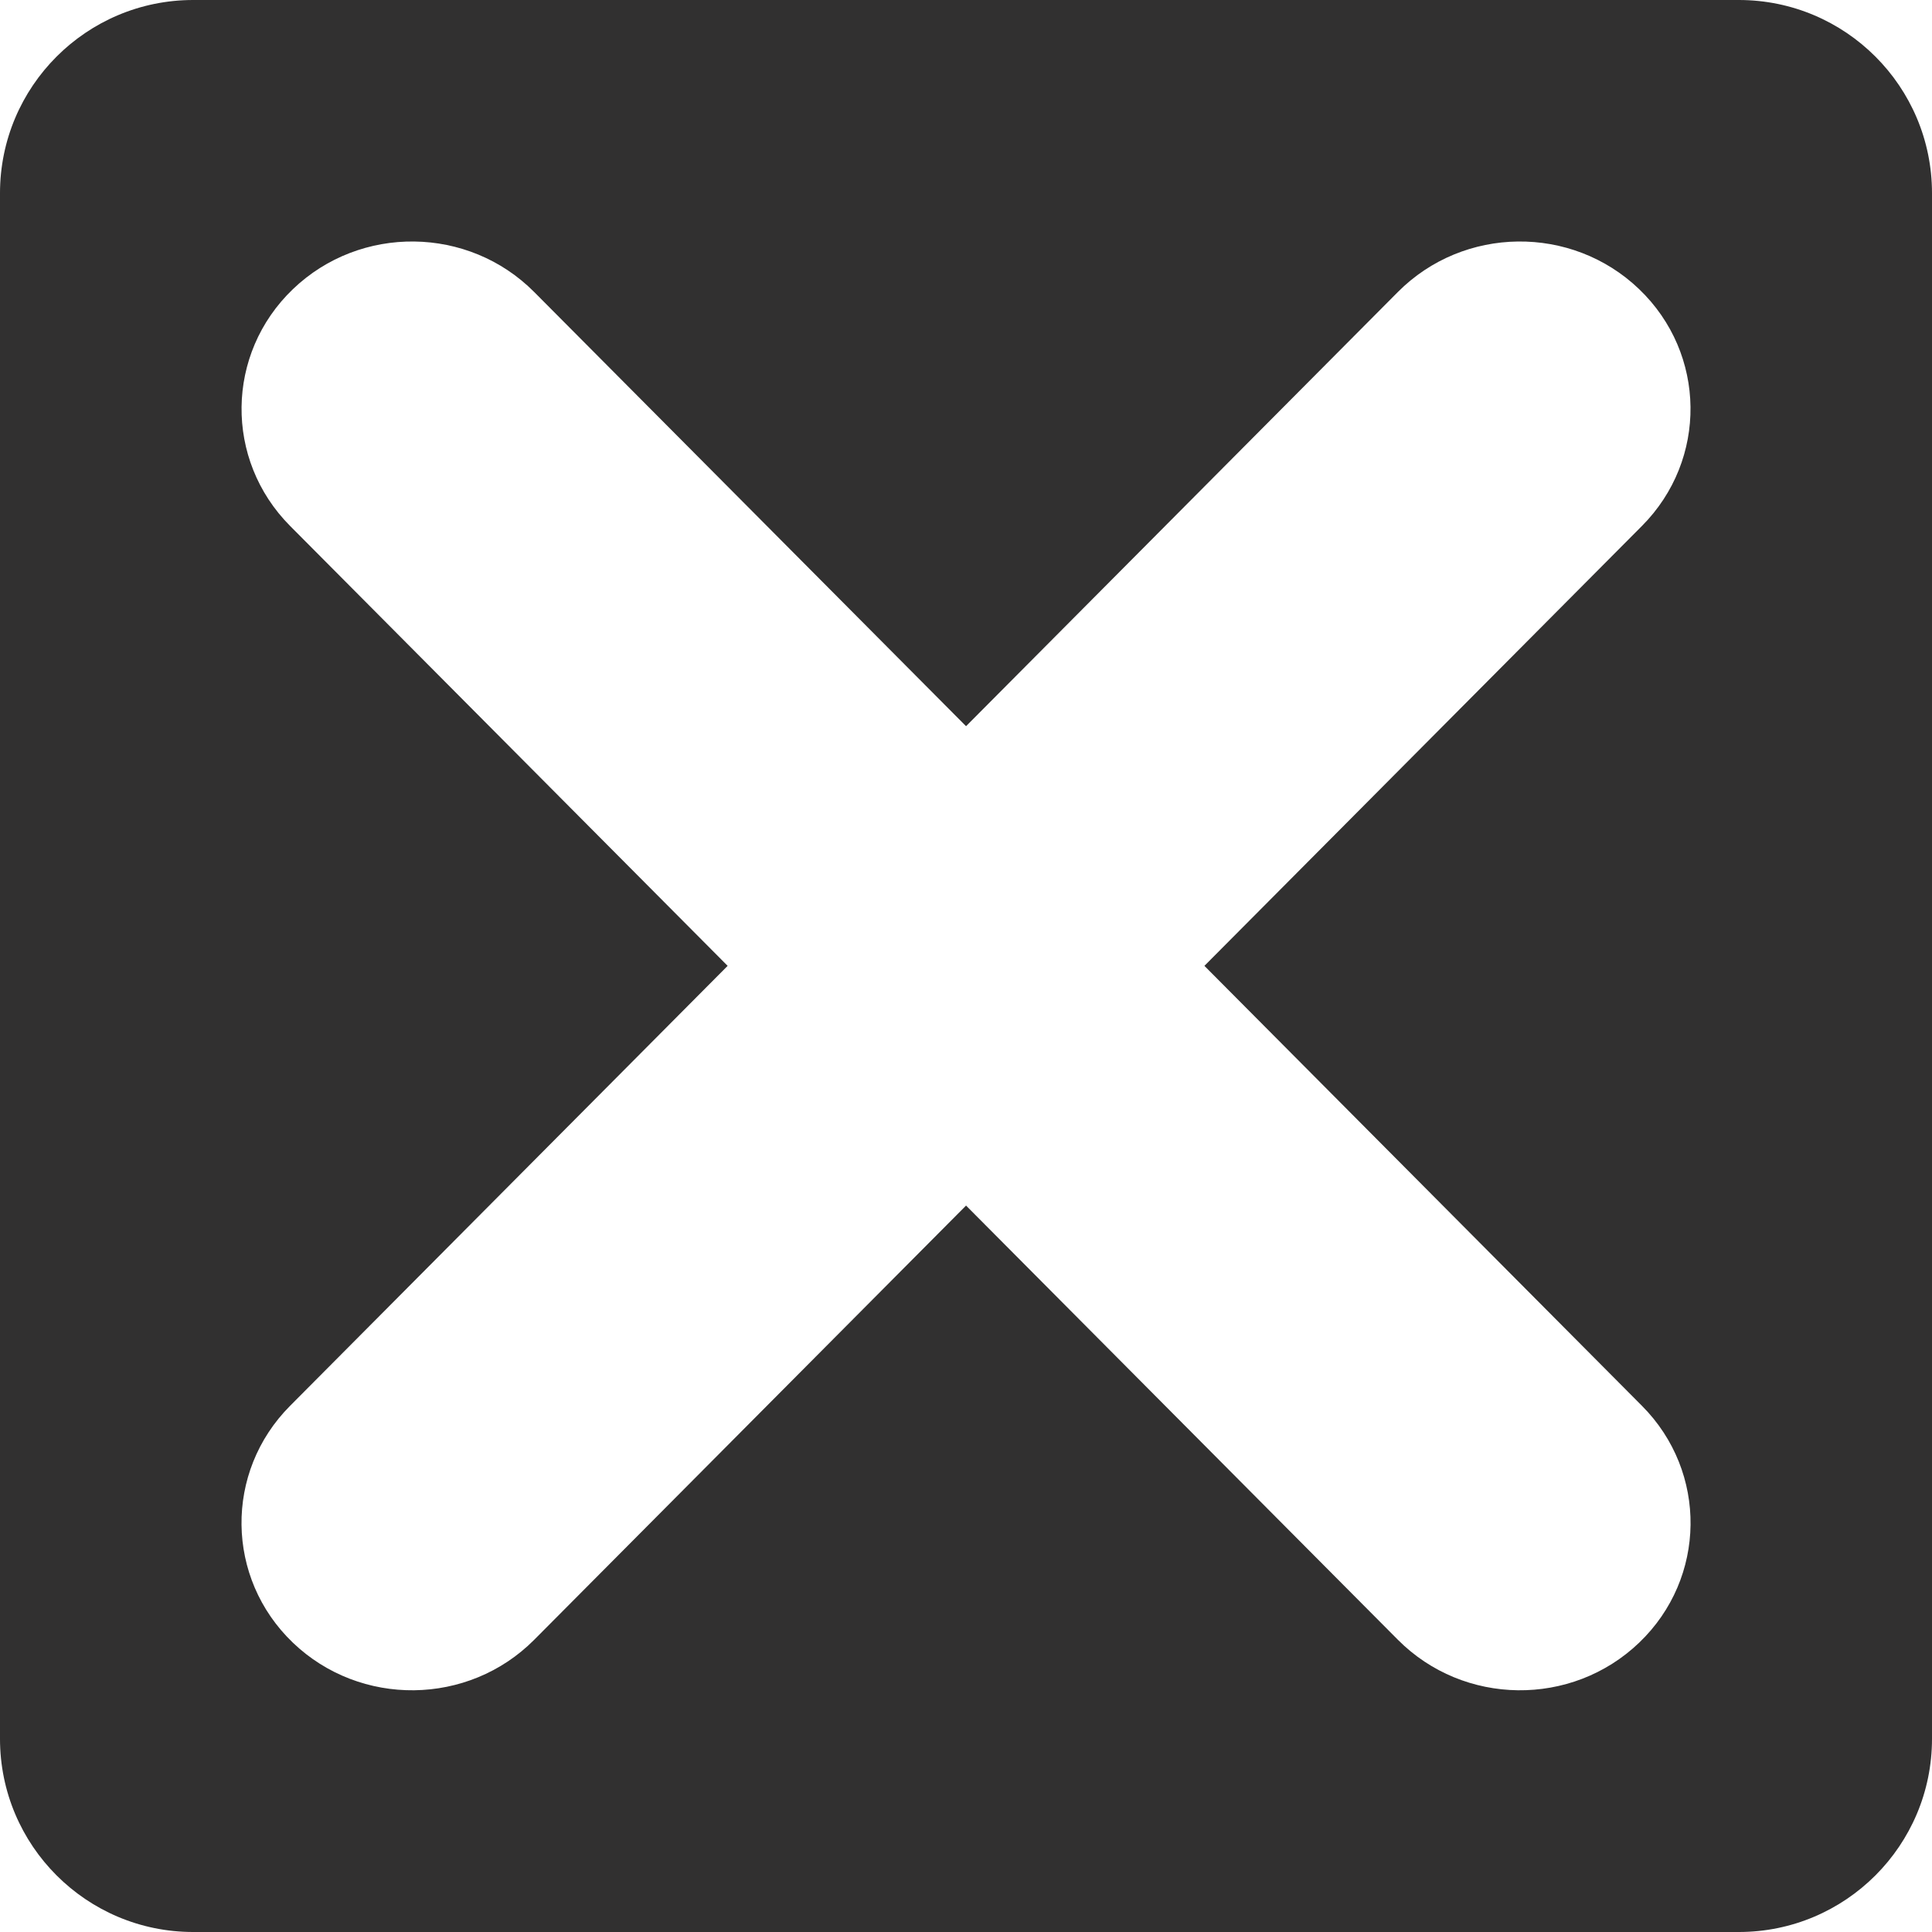
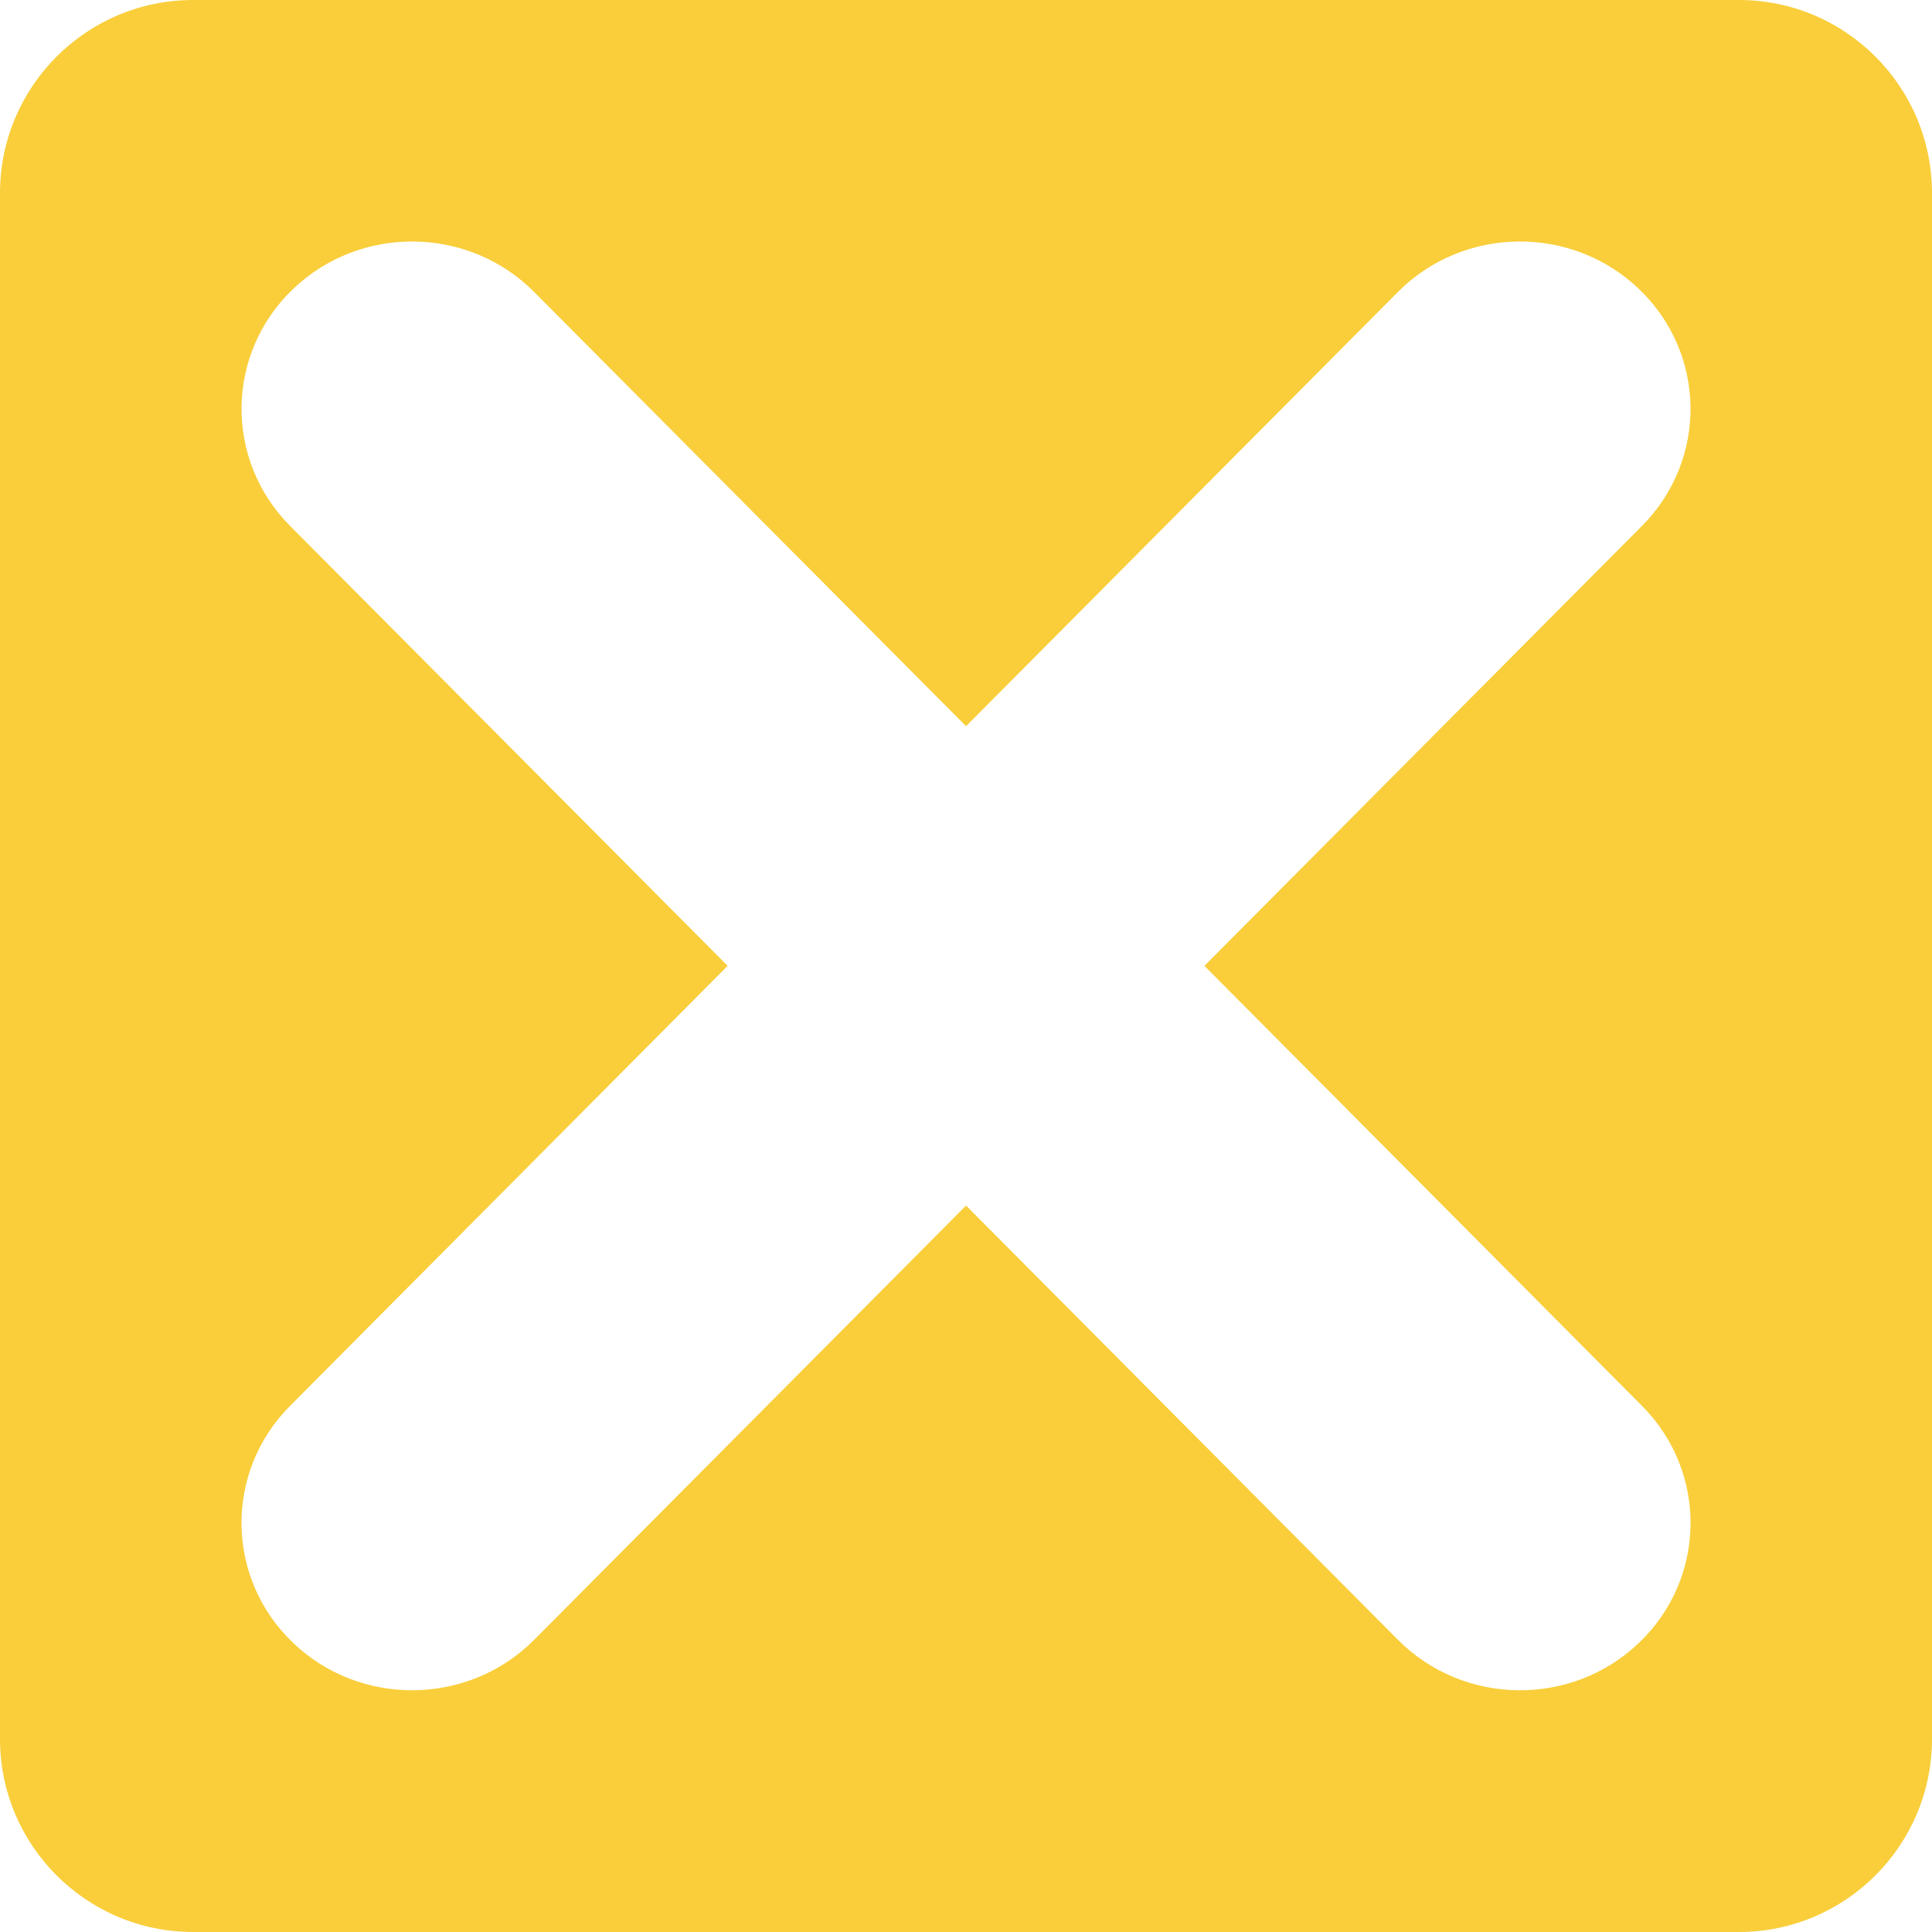
<svg xmlns="http://www.w3.org/2000/svg" width="40" height="40" viewBox="0 0 40 40" fill="none">
-   <path fill-rule="evenodd" clip-rule="evenodd" d="M4 0C1.791 0 0 1.791 0 4V36C0 38.209 1.791 40 4 40H36C38.209 40 40 38.209 40 36V4C40 1.791 38.209 0 36 0H4ZM33.936 5.986C32.54 4.648 30.304 4.675 28.941 6.046L20.001 15.035L11.06 6.046C9.697 4.675 7.461 4.648 6.065 5.986C4.67 7.323 4.643 9.518 6.006 10.889L15.065 19.997L6.005 29.107C4.642 30.477 4.669 32.673 6.064 34.01C7.46 35.347 9.697 35.32 11.06 33.95L20.001 24.96L28.942 33.95C30.305 35.32 32.541 35.347 33.937 34.01C35.333 32.673 35.359 30.477 33.996 29.107L24.936 19.997L33.995 10.889C35.358 9.518 35.332 7.323 33.936 5.986Z" fill="#313030" />
+   <path fill-rule="evenodd" clip-rule="evenodd" d="M4 0C1.791 0 0 1.791 0 4V36C0 38.209 1.791 40 4 40H36C38.209 40 40 38.209 40 36V4C40 1.791 38.209 0 36 0H4ZM33.936 5.986C32.54 4.648 30.304 4.675 28.941 6.046L20.001 15.035L11.06 6.046C9.697 4.675 7.461 4.648 6.065 5.986C4.67 7.323 4.643 9.518 6.006 10.889L15.065 19.997L6.005 29.107C4.642 30.477 4.669 32.673 6.064 34.01C7.46 35.347 9.697 35.32 11.06 33.95L20.001 24.96L28.942 33.95C30.305 35.32 32.541 35.347 33.937 34.01C35.333 32.673 35.359 30.477 33.996 29.107L24.936 19.997L33.995 10.889C35.358 9.518 35.332 7.323 33.936 5.986Z" fill="#f9ce3a" />
</svg>
